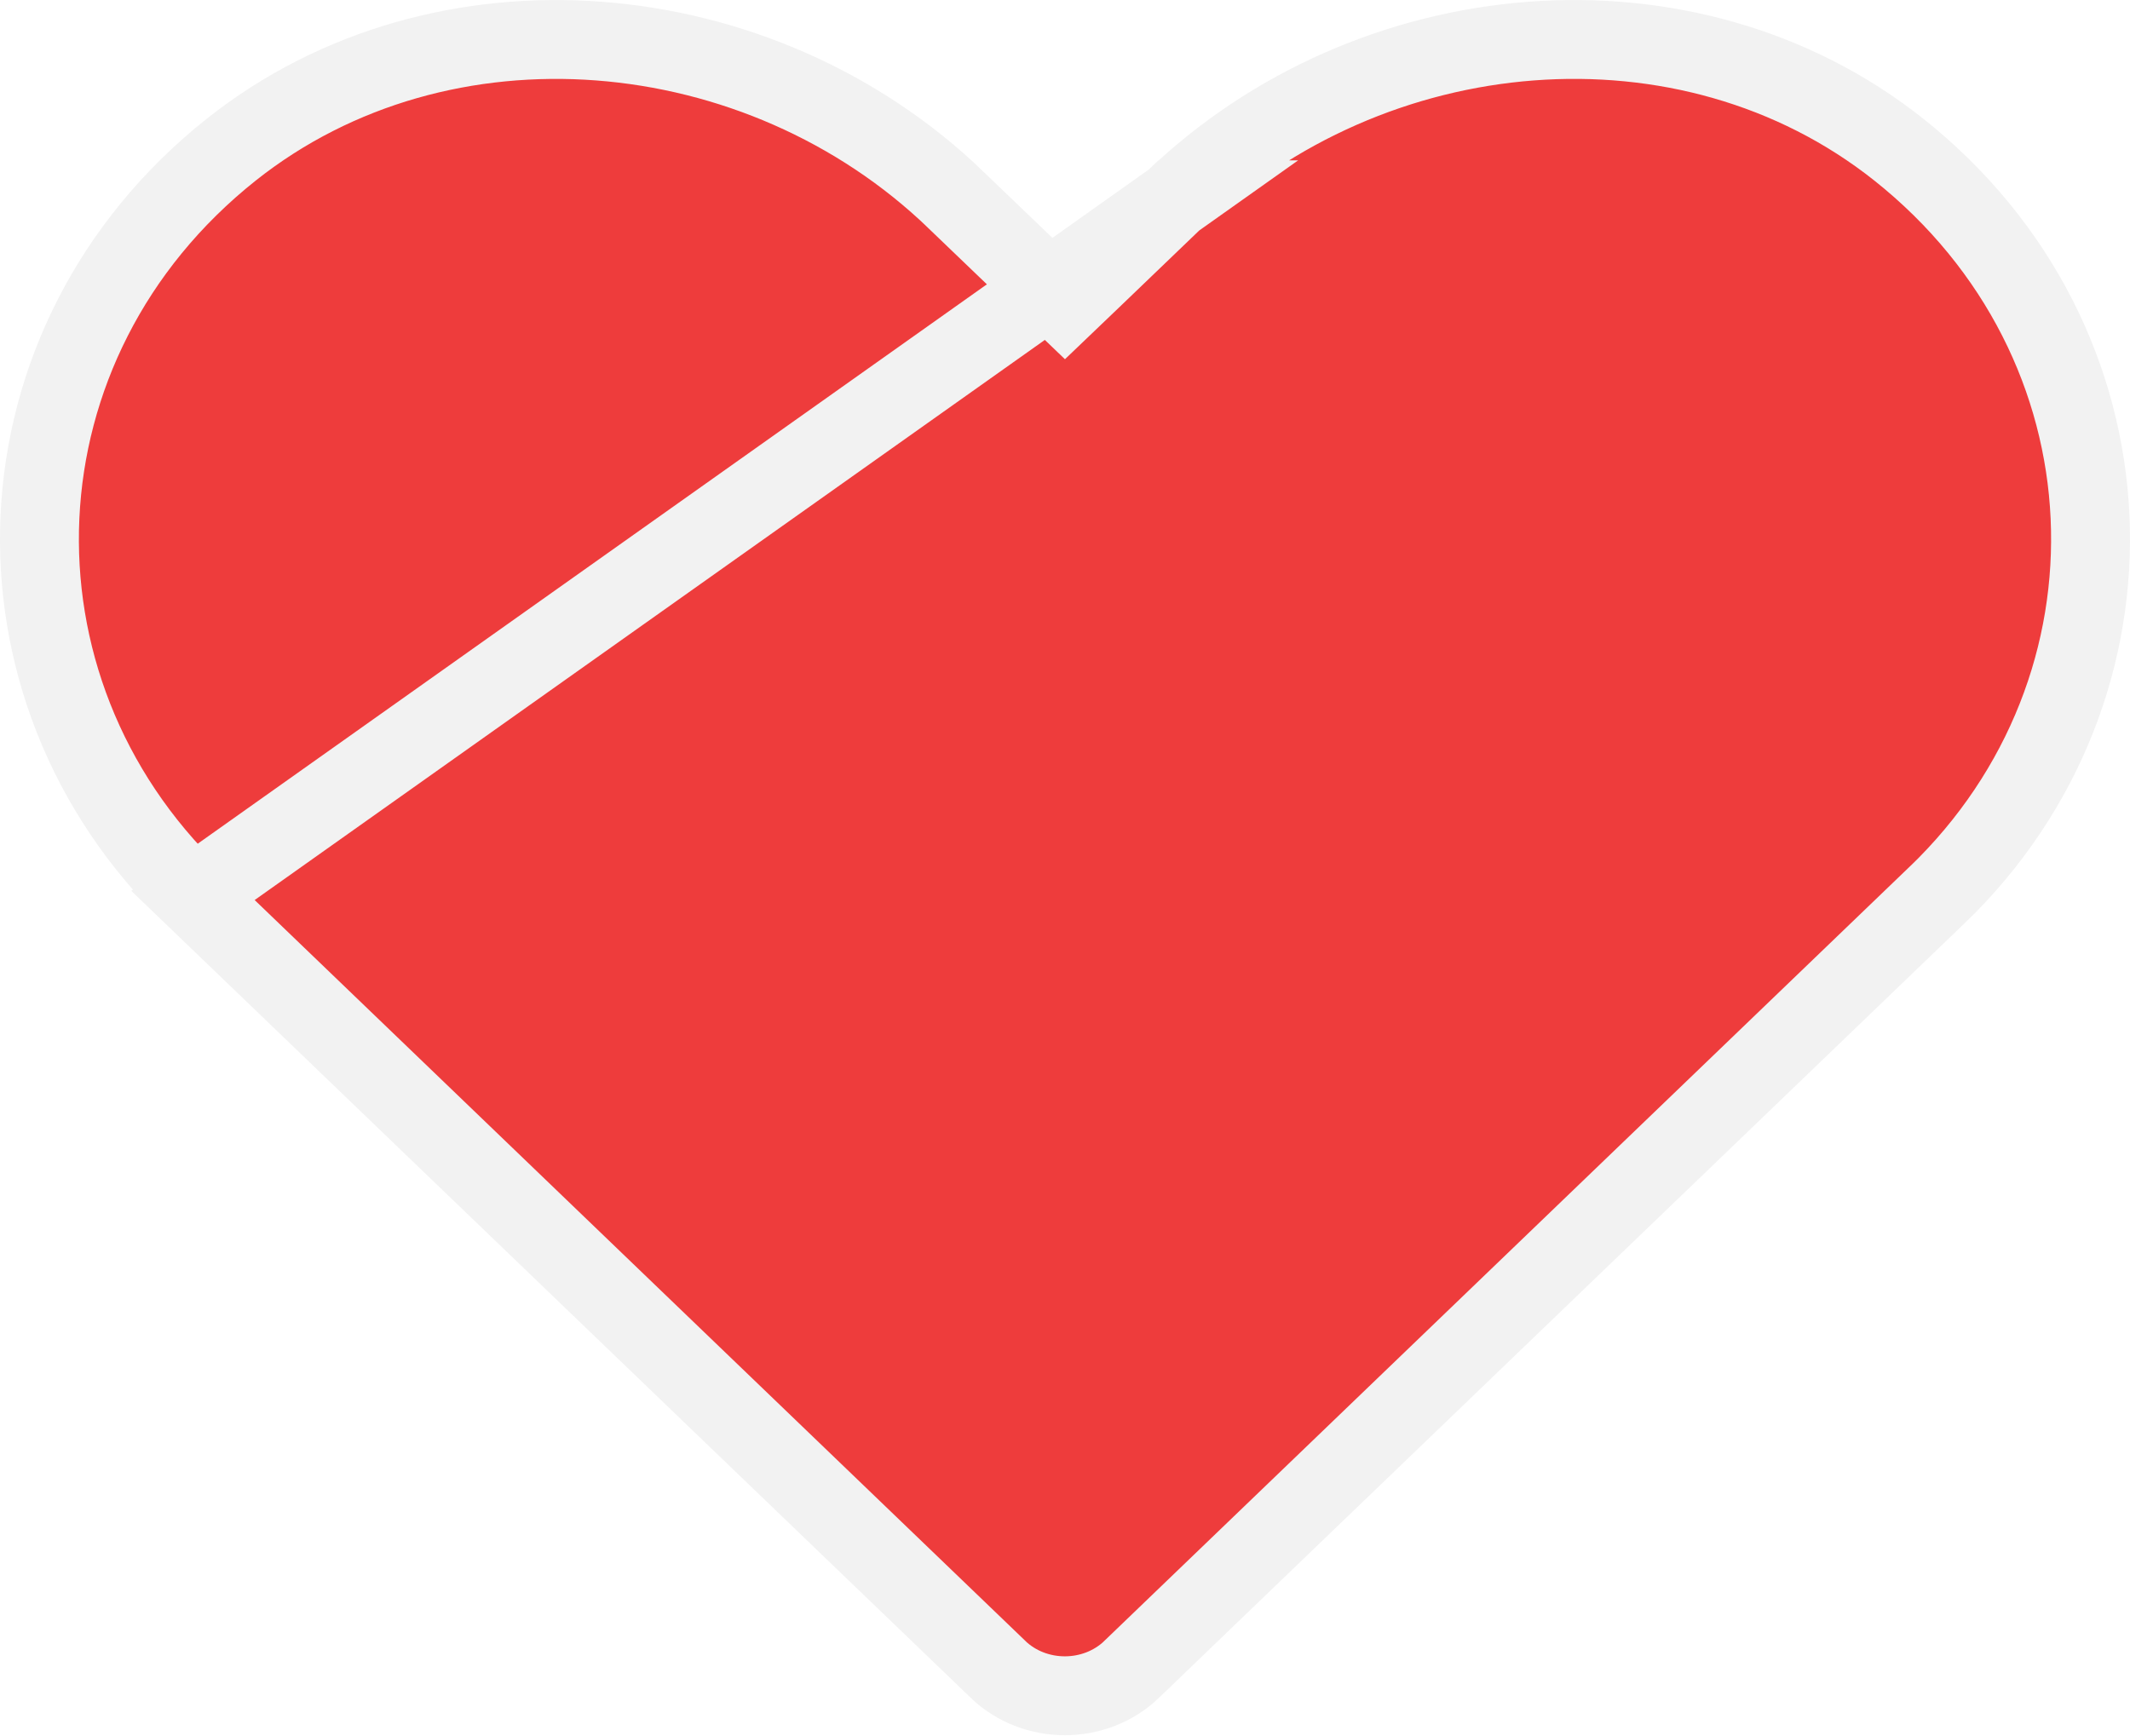
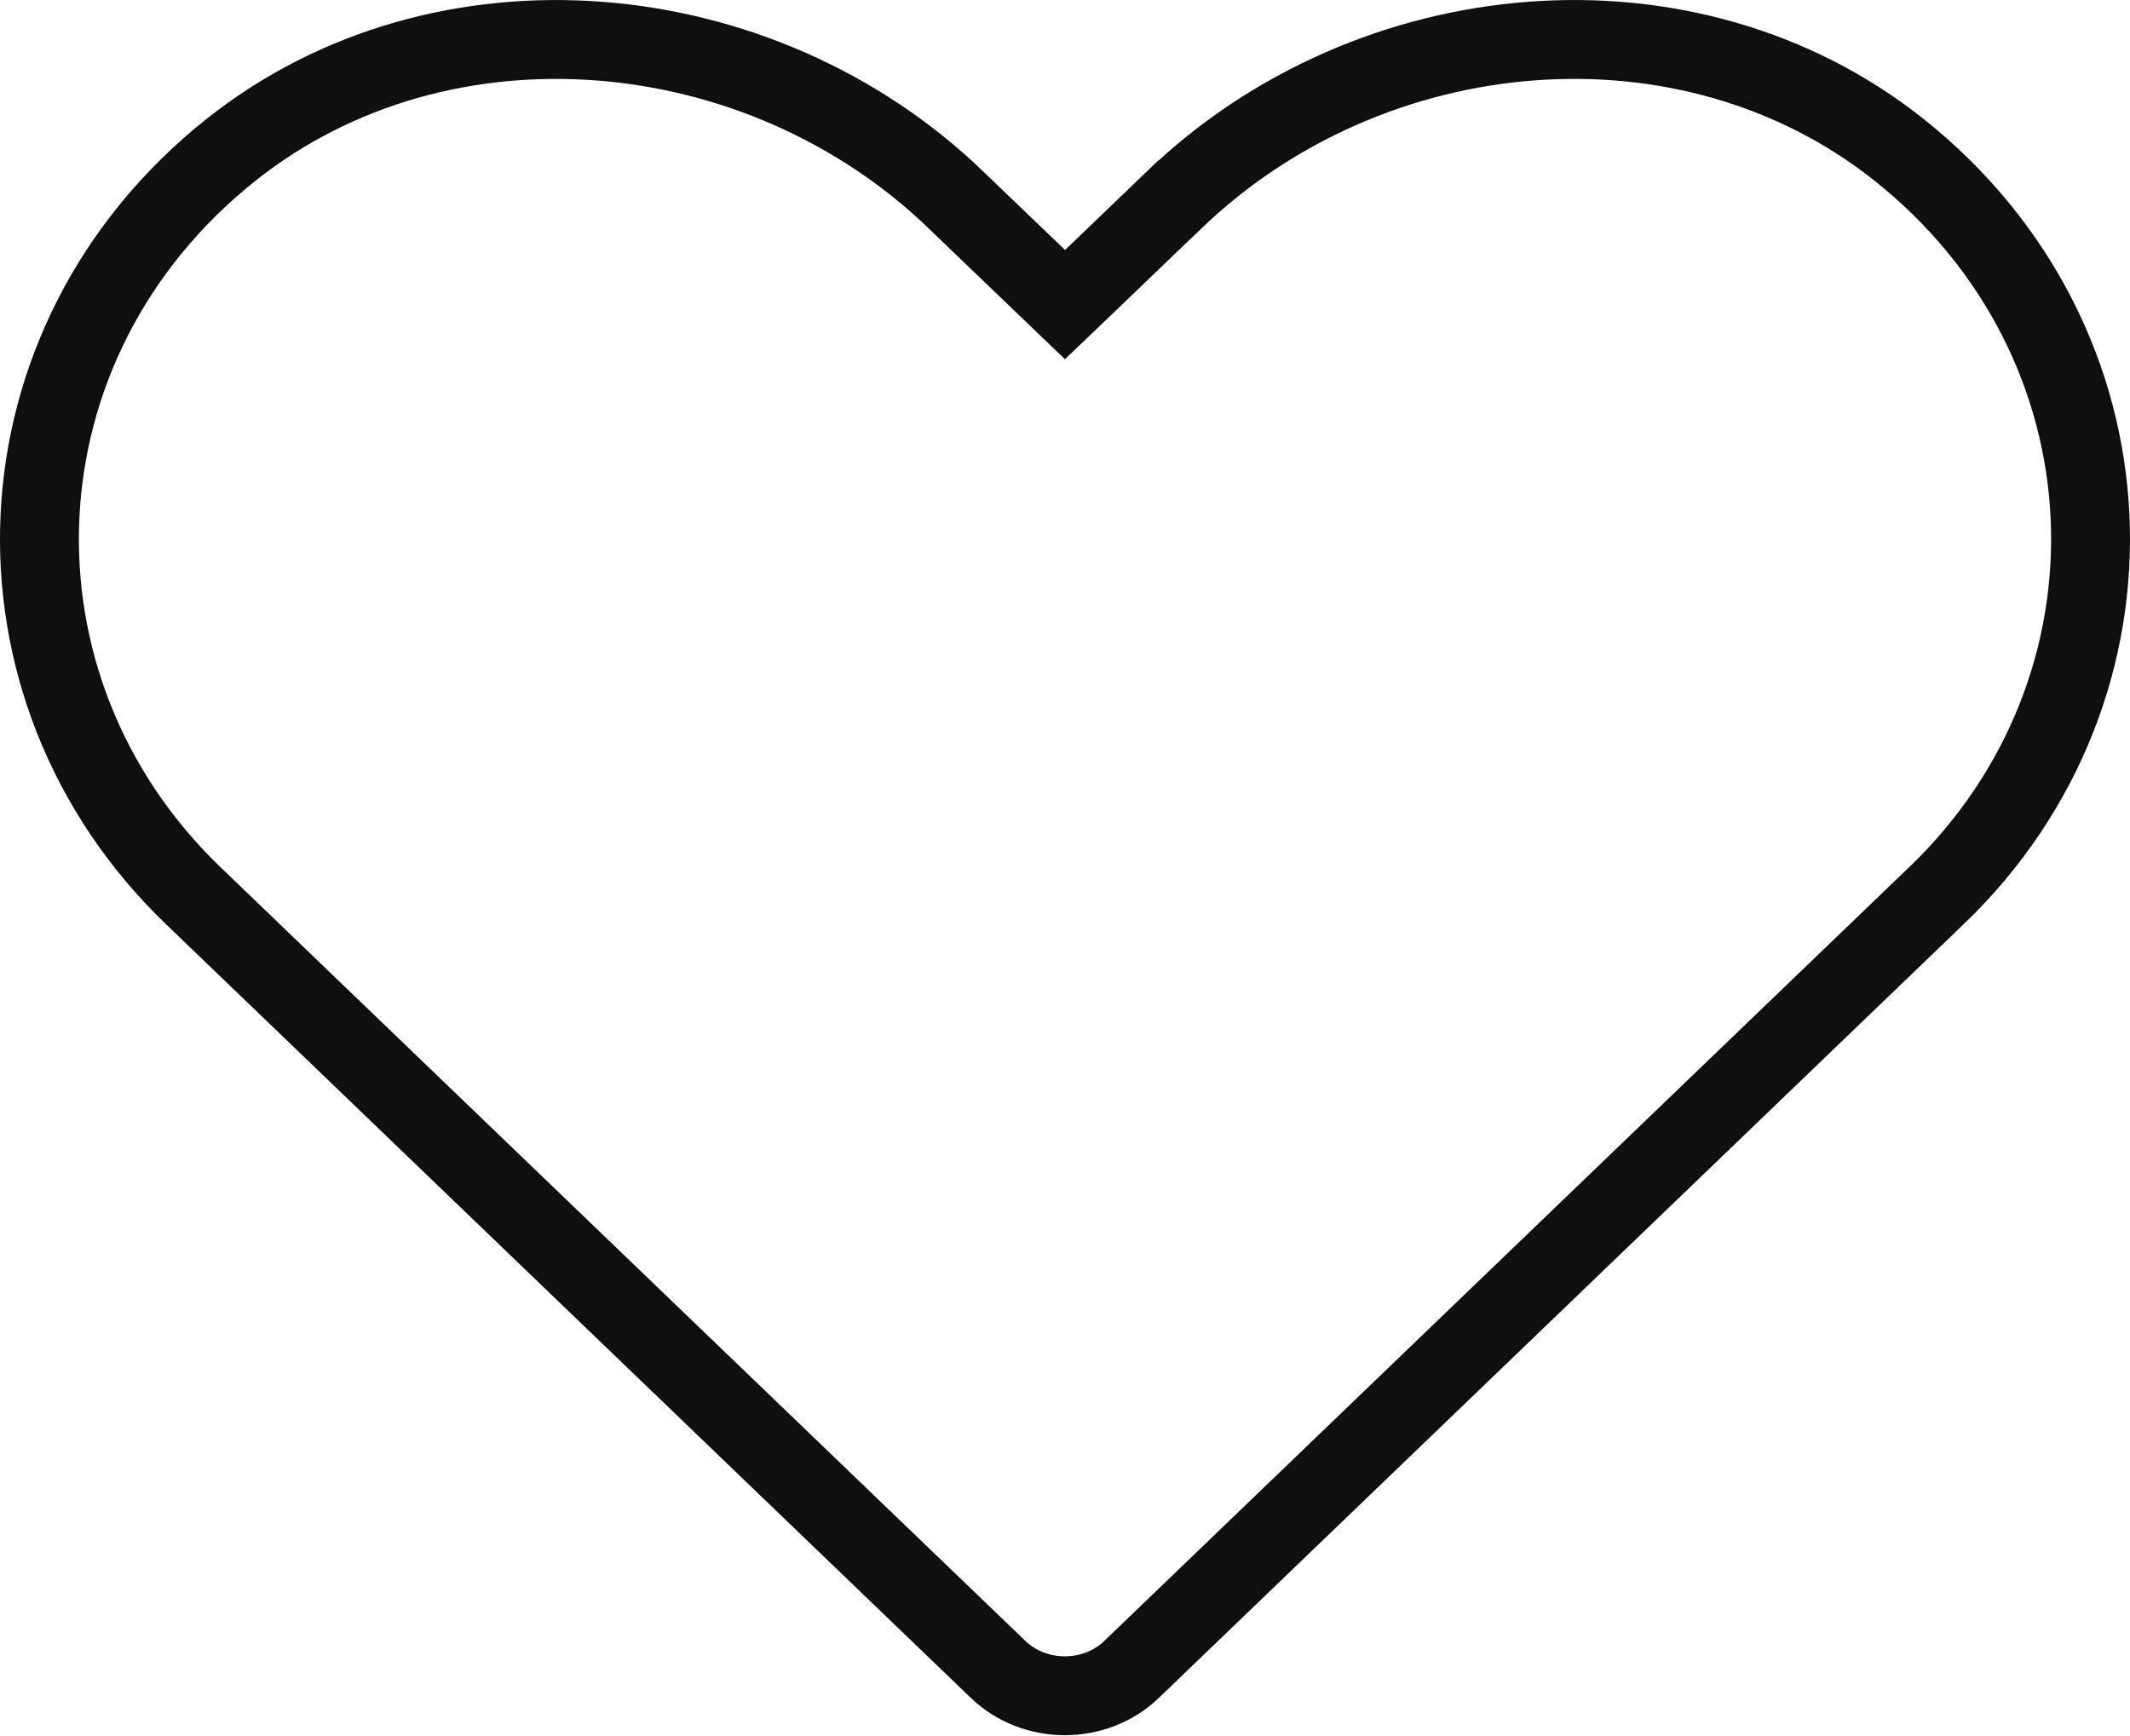
<svg xmlns="http://www.w3.org/2000/svg" width="27" height="22" viewBox="0 0 27 22" fill="none">
-   <path d="M14.886 2.533L14.885 2.533L13.847 3.53L13.5 3.862L13.154 3.53L12.115 2.533L12.115 2.532C9.63 0.14 5.607 -0.226 2.933 1.896C-0.142 4.339 -0.3 8.709 2.446 11.353L14.886 2.533ZM14.886 2.533C17.376 0.139 21.394 -0.226 24.068 1.896C27.142 4.339 27.301 8.709 24.55 11.353L24.549 11.353L14.346 21.164C14.346 21.164 14.346 21.164 14.346 21.165C13.88 21.612 13.116 21.612 12.65 21.165C12.65 21.164 12.65 21.164 12.65 21.164L2.446 11.353L14.886 2.533Z" fill="#EE3C3C" stroke="#F2F2F2" />
+   <path d="M14.885 2.533L14.886 2.533C17.376 0.139 21.394 -0.226 24.068 1.896C27.142 4.339 27.301 8.709 24.55 11.353L24.549 11.353L14.346 21.164C14.346 21.164 14.346 21.164 14.346 21.165C13.88 21.612 13.116 21.612 12.65 21.165C12.65 21.164 12.65 21.164 12.65 21.164L2.446 11.353C-0.3 8.709 -0.142 4.339 2.933 1.896C5.607 -0.226 9.63 0.14 12.115 2.532L12.115 2.533L13.154 3.53L13.5 3.862L13.847 3.53L14.885 2.533Z" stroke="#100F0F" />
</svg>
